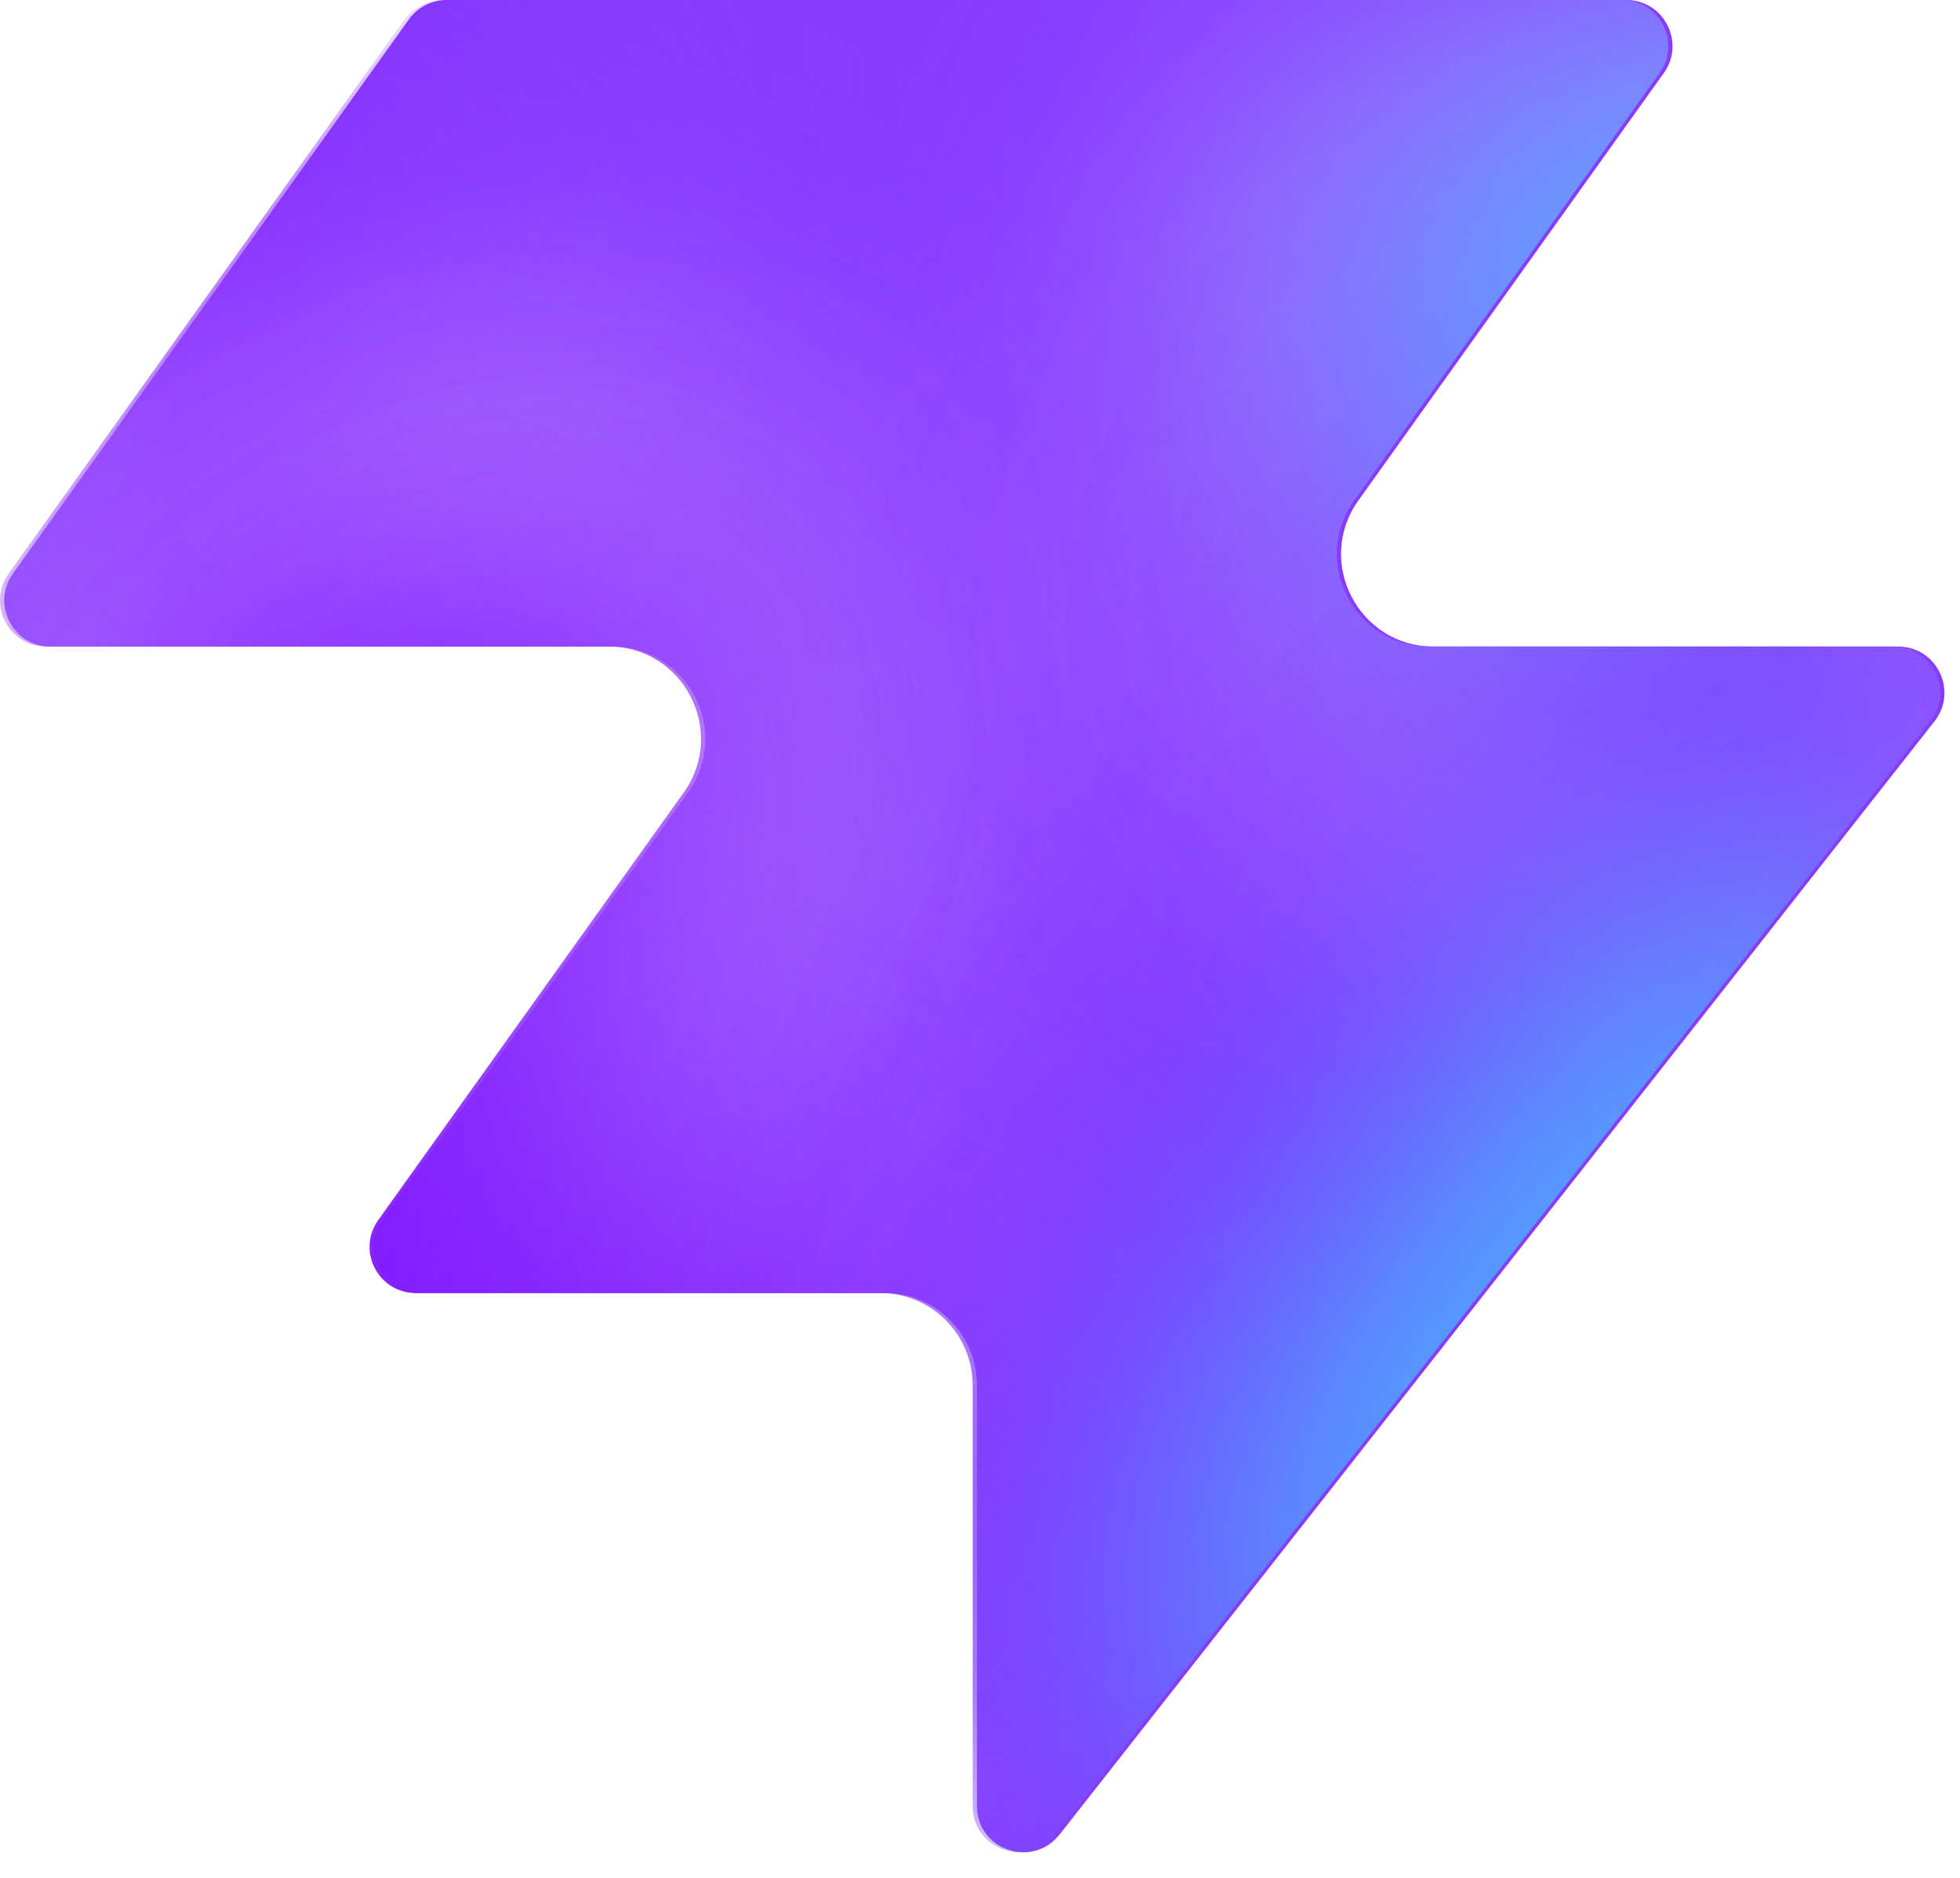
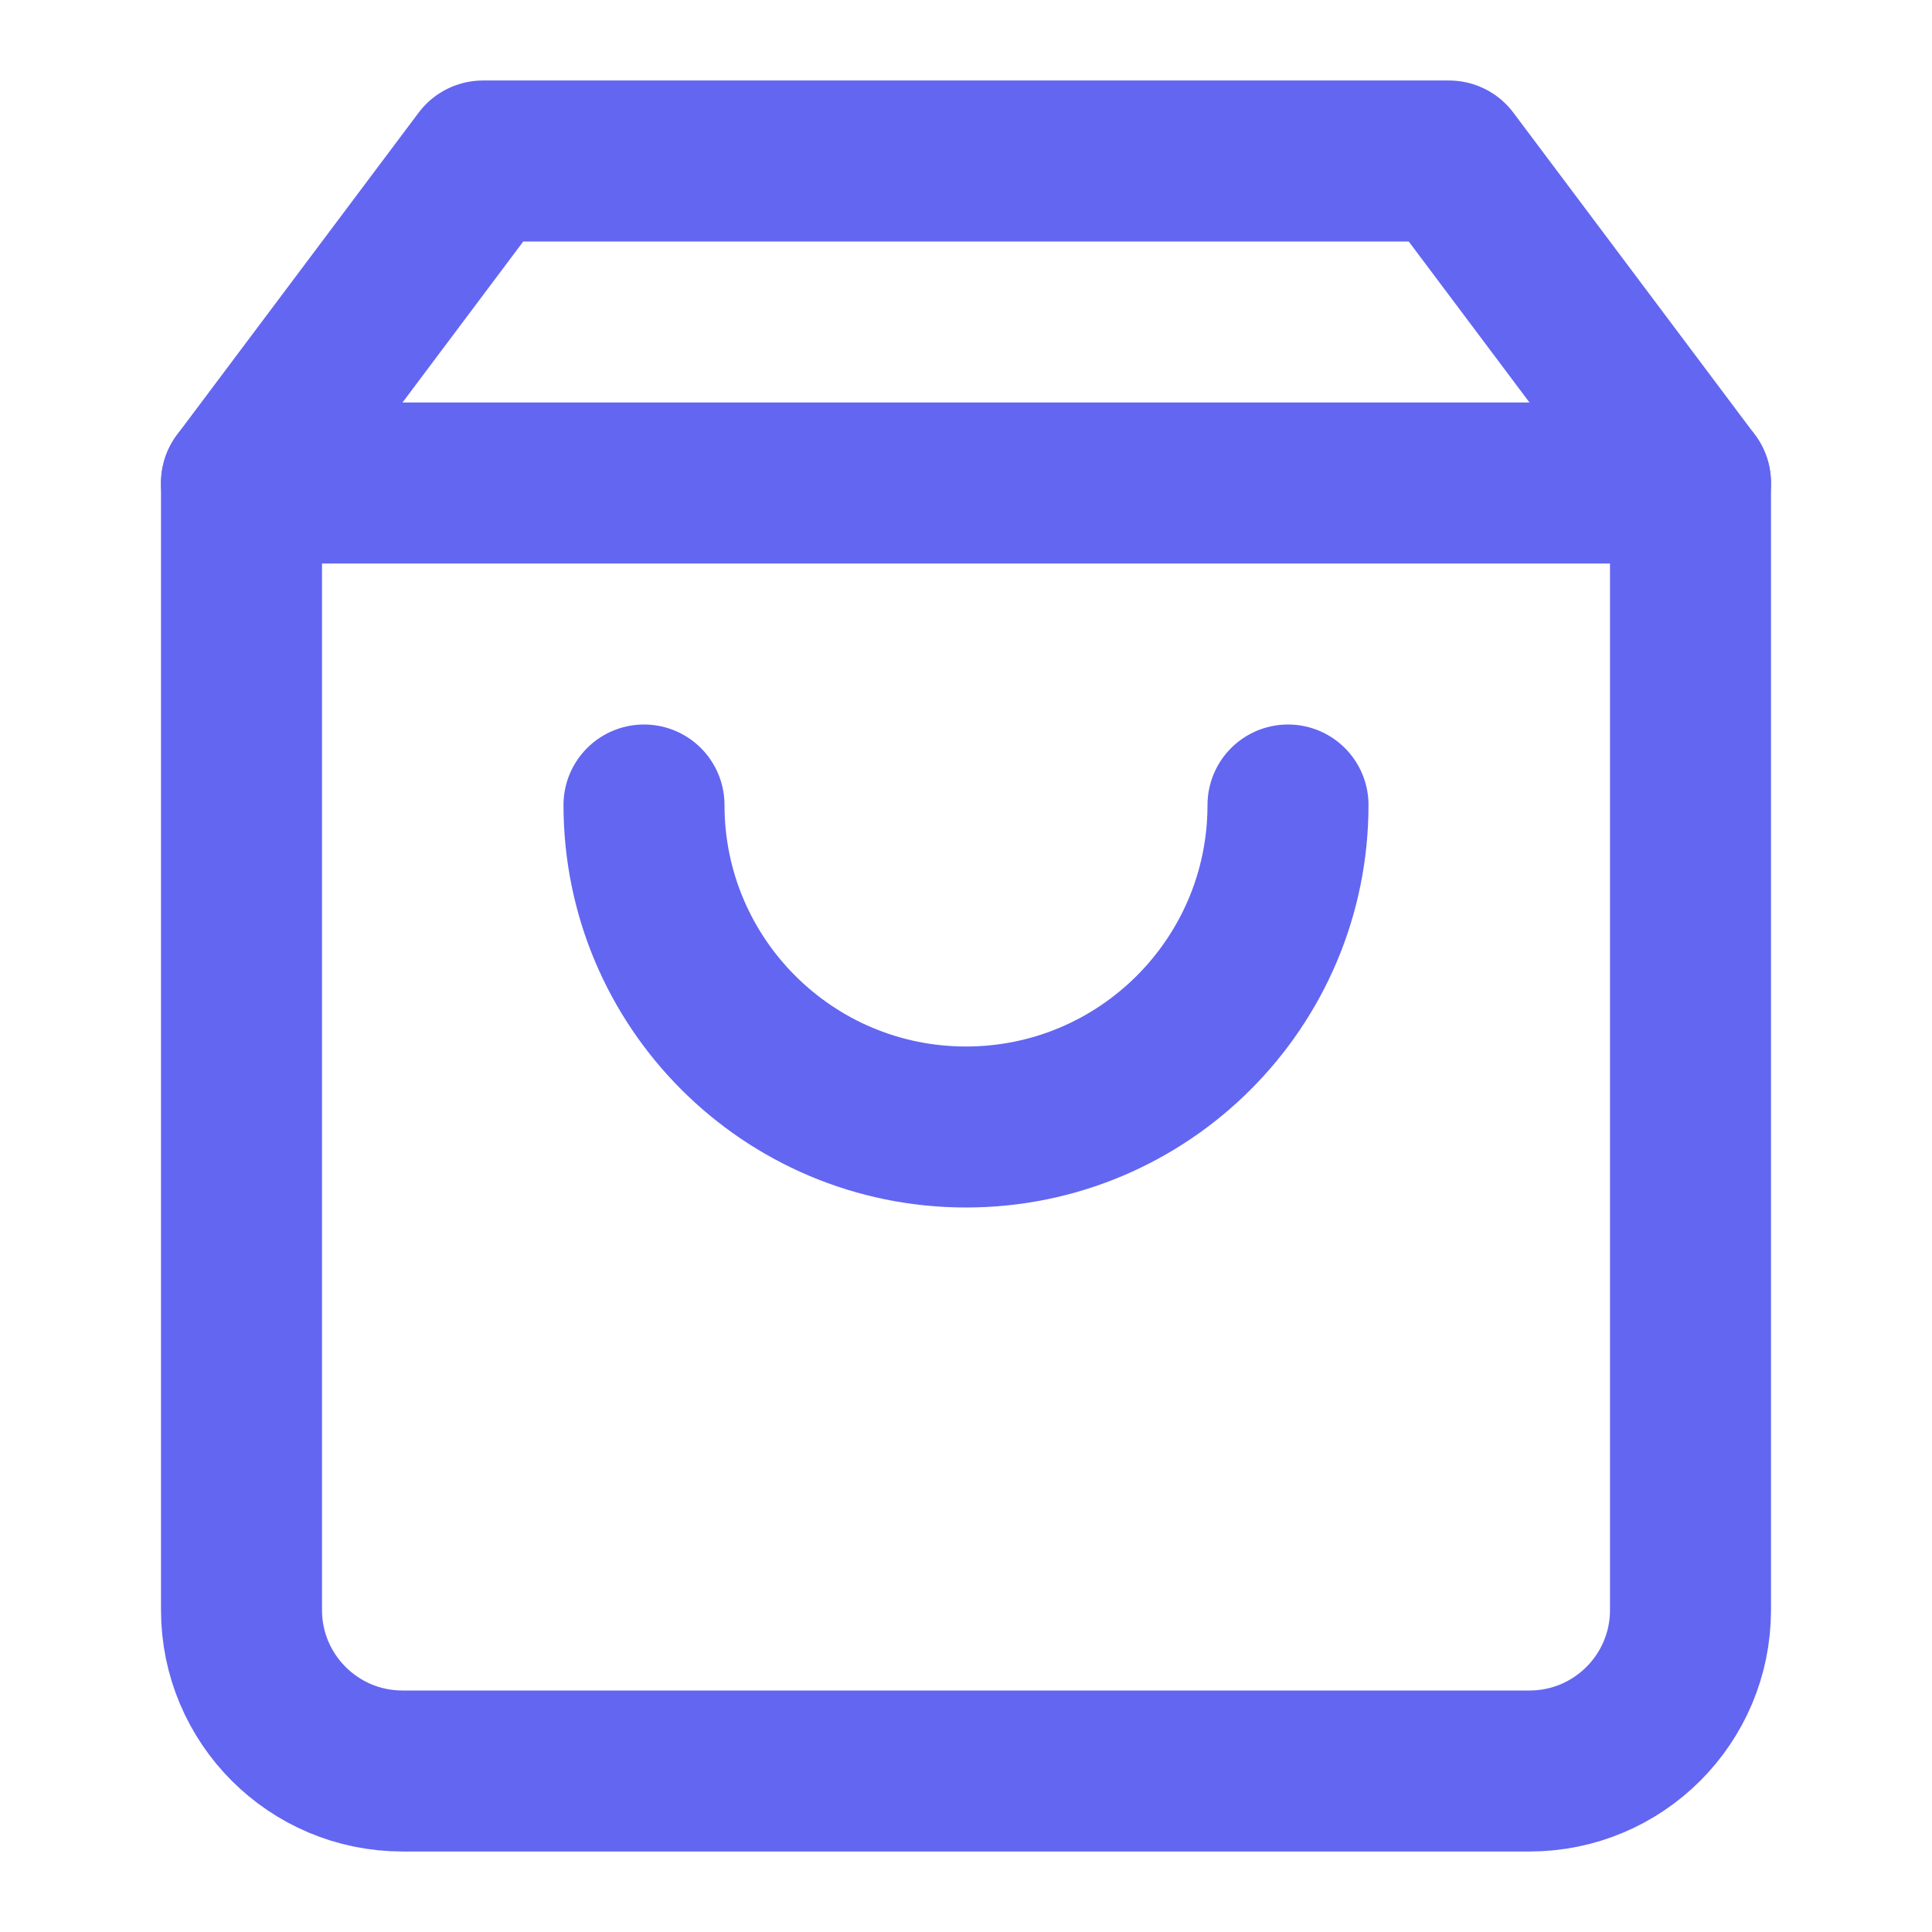
- <svg xmlns="http://www.w3.org/2000/svg" width="48" height="46" fill="none" viewBox="0 0 48 46">
-   <path fill="#863bff" d="M25.946 44.938c-.664.845-2.021.375-2.021-.698V33.937a2.26 2.26 0 0 0-2.262-2.262H10.287c-.92 0-1.456-1.04-.92-1.788l7.48-10.471c1.07-1.497 0-3.578-1.842-3.578H1.237c-.92 0-1.456-1.04-.92-1.788L10.013.474c.214-.297.556-.474.92-.474h28.894c.92 0 1.456 1.04.92 1.788l-7.48 10.471c-1.07 1.498 0 3.579 1.842 3.579h11.377c.943 0 1.473 1.088.89 1.83L25.947 44.94z" style="fill:#863bff;fill:color(display-p3 .525 .23 1);fill-opacity:1" />
-   <mask id="a" width="48" height="46" x="0" y="0" maskUnits="userSpaceOnUse" style="mask-type:alpha">
-     <path fill="#000" d="M25.842 44.938c-.664.844-2.021.375-2.021-.698V33.937a2.26 2.26 0 0 0-2.262-2.262H10.183c-.92 0-1.456-1.04-.92-1.788l7.48-10.471c1.07-1.498 0-3.579-1.842-3.579H1.133c-.92 0-1.456-1.04-.92-1.787L9.91.473c.214-.297.556-.474.92-.474h28.894c.92 0 1.456 1.04.92 1.788l-7.48 10.471c-1.07 1.498 0 3.578 1.842 3.578h11.377c.943 0 1.473 1.088.89 1.832L25.843 44.94z" style="fill:#000;fill-opacity:1" />
-   </mask>
-   <g mask="url(#a)">
-     <g filter="url(#b)">
-       <ellipse cx="5.508" cy="14.704" fill="#ede6ff" rx="5.508" ry="14.704" style="fill:#ede6ff;fill:color(display-p3 .927 .903 1);fill-opacity:1" transform="matrix(.00324 1 1 -.00324 -4.47 31.516)" />
-     </g>
-     <g filter="url(#c)">
-       <ellipse cx="10.399" cy="29.851" fill="#ede6ff" rx="10.399" ry="29.851" style="fill:#ede6ff;fill:color(display-p3 .927 .903 1);fill-opacity:1" transform="matrix(.00324 1 1 -.00324 -39.328 7.883)" />
-     </g>
-     <g filter="url(#d)">
-       <ellipse cx="5.508" cy="30.487" fill="#7e14ff" rx="5.508" ry="30.487" style="fill:#7e14ff;fill:color(display-p3 .492 .077 1);fill-opacity:1" transform="rotate(89.814 -25.913 -14.639)scale(1 -1)" />
-     </g>
-     <g filter="url(#e)">
-       <ellipse cx="5.508" cy="30.599" fill="#7e14ff" rx="5.508" ry="30.599" style="fill:#7e14ff;fill:color(display-p3 .492 .077 1);fill-opacity:1" transform="rotate(89.814 -32.644 -3.334)scale(1 -1)" />
-     </g>
-     <g filter="url(#f)">
-       <ellipse cx="5.508" cy="30.599" fill="#7e14ff" rx="5.508" ry="30.599" style="fill:#7e14ff;fill:color(display-p3 .492 .077 1);fill-opacity:1" transform="matrix(.00324 1 1 -.00324 -34.34 30.47)" />
-     </g>
-     <g filter="url(#g)">
-       <ellipse cx="14.072" cy="22.078" fill="#ede6ff" rx="14.072" ry="22.078" style="fill:#ede6ff;fill:color(display-p3 .927 .903 1);fill-opacity:1" transform="rotate(93.35 24.506 48.493)scale(-1 1)" />
-     </g>
-     <g filter="url(#h)">
-       <ellipse cx="3.47" cy="21.501" fill="#7e14ff" rx="3.47" ry="21.501" style="fill:#7e14ff;fill:color(display-p3 .492 .077 1);fill-opacity:1" transform="rotate(89.009 28.708 47.59)scale(-1 1)" />
-     </g>
-     <g filter="url(#i)">
-       <ellipse cx="3.47" cy="21.501" fill="#7e14ff" rx="3.47" ry="21.501" style="fill:#7e14ff;fill:color(display-p3 .492 .077 1);fill-opacity:1" transform="rotate(89.009 28.708 47.59)scale(-1 1)" />
-     </g>
-     <g filter="url(#j)">
-       <ellipse cx=".387" cy="8.972" fill="#7e14ff" rx="4.407" ry="29.108" style="fill:#7e14ff;fill:color(display-p3 .492 .077 1);fill-opacity:1" transform="rotate(39.51 .387 8.972)" />
-     </g>
-     <g filter="url(#k)">
-       <ellipse cx="47.523" cy="-6.092" fill="#7e14ff" rx="4.407" ry="29.108" style="fill:#7e14ff;fill:color(display-p3 .492 .077 1);fill-opacity:1" transform="rotate(37.892 47.523 -6.092)" />
-     </g>
-     <g filter="url(#l)">
-       <ellipse cx="41.412" cy="6.333" fill="#47bfff" rx="5.971" ry="9.665" style="fill:#47bfff;fill:color(display-p3 .28 .748 1);fill-opacity:1" transform="rotate(37.892 41.412 6.333)" />
-     </g>
-     <g filter="url(#m)">
-       <ellipse cx="-1.879" cy="38.332" fill="#7e14ff" rx="4.407" ry="29.108" style="fill:#7e14ff;fill:color(display-p3 .492 .077 1);fill-opacity:1" transform="rotate(37.892 -1.88 38.332)" />
-     </g>
-     <g filter="url(#n)">
-       <ellipse cx="-1.879" cy="38.332" fill="#7e14ff" rx="4.407" ry="29.108" style="fill:#7e14ff;fill:color(display-p3 .492 .077 1);fill-opacity:1" transform="rotate(37.892 -1.88 38.332)" />
-     </g>
-     <g filter="url(#o)">
-       <ellipse cx="35.651" cy="29.907" fill="#7e14ff" rx="4.407" ry="29.108" style="fill:#7e14ff;fill:color(display-p3 .492 .077 1);fill-opacity:1" transform="rotate(37.892 35.651 29.907)" />
-     </g>
-     <g filter="url(#p)">
-       <ellipse cx="38.418" cy="32.4" fill="#47bfff" rx="5.971" ry="15.297" style="fill:#47bfff;fill:color(display-p3 .28 .748 1);fill-opacity:1" transform="rotate(37.892 38.418 32.4)" />
-     </g>
-   </g>
-   <defs>
-     <filter id="b" width="60.045" height="41.654" x="-19.77" y="16.149" color-interpolation-filters="sRGB" filterUnits="userSpaceOnUse">
-       <feFlood flood-opacity="0" result="BackgroundImageFix" />
-       <feBlend in="SourceGraphic" in2="BackgroundImageFix" result="shape" />
-       <feGaussianBlur result="effect1_foregroundBlur_2002_17158" stdDeviation="7.659" />
-     </filter>
-     <filter id="c" width="90.34" height="51.437" x="-54.613" y="-7.533" color-interpolation-filters="sRGB" filterUnits="userSpaceOnUse">
-       <feFlood flood-opacity="0" result="BackgroundImageFix" />
-       <feBlend in="SourceGraphic" in2="BackgroundImageFix" result="shape" />
-       <feGaussianBlur result="effect1_foregroundBlur_2002_17158" stdDeviation="7.659" />
-     </filter>
-     <filter id="d" width="79.355" height="29.4" x="-49.64" y="2.03" color-interpolation-filters="sRGB" filterUnits="userSpaceOnUse">
-       <feFlood flood-opacity="0" result="BackgroundImageFix" />
-       <feBlend in="SourceGraphic" in2="BackgroundImageFix" result="shape" />
-       <feGaussianBlur result="effect1_foregroundBlur_2002_17158" stdDeviation="4.596" />
-     </filter>
-     <filter id="e" width="79.579" height="29.4" x="-45.045" y="20.029" color-interpolation-filters="sRGB" filterUnits="userSpaceOnUse">
-       <feFlood flood-opacity="0" result="BackgroundImageFix" />
-       <feBlend in="SourceGraphic" in2="BackgroundImageFix" result="shape" />
-       <feGaussianBlur result="effect1_foregroundBlur_2002_17158" stdDeviation="4.596" />
-     </filter>
-     <filter id="f" width="79.579" height="29.4" x="-43.513" y="21.178" color-interpolation-filters="sRGB" filterUnits="userSpaceOnUse">
-       <feFlood flood-opacity="0" result="BackgroundImageFix" />
-       <feBlend in="SourceGraphic" in2="BackgroundImageFix" result="shape" />
-       <feGaussianBlur result="effect1_foregroundBlur_2002_17158" stdDeviation="4.596" />
-     </filter>
-     <filter id="g" width="74.749" height="58.852" x="15.756" y="-17.901" color-interpolation-filters="sRGB" filterUnits="userSpaceOnUse">
-       <feFlood flood-opacity="0" result="BackgroundImageFix" />
-       <feBlend in="SourceGraphic" in2="BackgroundImageFix" result="shape" />
-       <feGaussianBlur result="effect1_foregroundBlur_2002_17158" stdDeviation="7.659" />
-     </filter>
-     <filter id="h" width="61.377" height="25.362" x="23.548" y="2.284" color-interpolation-filters="sRGB" filterUnits="userSpaceOnUse">
-       <feFlood flood-opacity="0" result="BackgroundImageFix" />
-       <feBlend in="SourceGraphic" in2="BackgroundImageFix" result="shape" />
-       <feGaussianBlur result="effect1_foregroundBlur_2002_17158" stdDeviation="4.596" />
-     </filter>
-     <filter id="i" width="61.377" height="25.362" x="23.548" y="2.284" color-interpolation-filters="sRGB" filterUnits="userSpaceOnUse">
-       <feFlood flood-opacity="0" result="BackgroundImageFix" />
-       <feBlend in="SourceGraphic" in2="BackgroundImageFix" result="shape" />
-       <feGaussianBlur result="effect1_foregroundBlur_2002_17158" stdDeviation="4.596" />
-     </filter>
-     <filter id="j" width="56.045" height="63.649" x="-27.636" y="-22.853" color-interpolation-filters="sRGB" filterUnits="userSpaceOnUse">
-       <feFlood flood-opacity="0" result="BackgroundImageFix" />
-       <feBlend in="SourceGraphic" in2="BackgroundImageFix" result="shape" />
-       <feGaussianBlur result="effect1_foregroundBlur_2002_17158" stdDeviation="4.596" />
-     </filter>
-     <filter id="k" width="54.814" height="64.646" x="20.116" y="-38.415" color-interpolation-filters="sRGB" filterUnits="userSpaceOnUse">
-       <feFlood flood-opacity="0" result="BackgroundImageFix" />
-       <feBlend in="SourceGraphic" in2="BackgroundImageFix" result="shape" />
-       <feGaussianBlur result="effect1_foregroundBlur_2002_17158" stdDeviation="4.596" />
-     </filter>
-     <filter id="l" width="33.541" height="35.313" x="24.641" y="-11.323" color-interpolation-filters="sRGB" filterUnits="userSpaceOnUse">
-       <feFlood flood-opacity="0" result="BackgroundImageFix" />
-       <feBlend in="SourceGraphic" in2="BackgroundImageFix" result="shape" />
-       <feGaussianBlur result="effect1_foregroundBlur_2002_17158" stdDeviation="4.596" />
-     </filter>
-     <filter id="m" width="54.814" height="64.646" x="-29.286" y="6.009" color-interpolation-filters="sRGB" filterUnits="userSpaceOnUse">
-       <feFlood flood-opacity="0" result="BackgroundImageFix" />
-       <feBlend in="SourceGraphic" in2="BackgroundImageFix" result="shape" />
-       <feGaussianBlur result="effect1_foregroundBlur_2002_17158" stdDeviation="4.596" />
-     </filter>
-     <filter id="n" width="54.814" height="64.646" x="-29.286" y="6.009" color-interpolation-filters="sRGB" filterUnits="userSpaceOnUse">
-       <feFlood flood-opacity="0" result="BackgroundImageFix" />
-       <feBlend in="SourceGraphic" in2="BackgroundImageFix" result="shape" />
-       <feGaussianBlur result="effect1_foregroundBlur_2002_17158" stdDeviation="4.596" />
-     </filter>
-     <filter id="o" width="54.814" height="64.646" x="8.244" y="-2.416" color-interpolation-filters="sRGB" filterUnits="userSpaceOnUse">
-       <feFlood flood-opacity="0" result="BackgroundImageFix" />
-       <feBlend in="SourceGraphic" in2="BackgroundImageFix" result="shape" />
-       <feGaussianBlur result="effect1_foregroundBlur_2002_17158" stdDeviation="4.596" />
-     </filter>
-     <filter id="p" width="39.409" height="43.623" x="18.713" y="10.588" color-interpolation-filters="sRGB" filterUnits="userSpaceOnUse">
-       <feFlood flood-opacity="0" result="BackgroundImageFix" />
-       <feBlend in="SourceGraphic" in2="BackgroundImageFix" result="shape" />
-       <feGaussianBlur result="effect1_foregroundBlur_2002_17158" stdDeviation="4.596" />
-     </filter>
-   </defs>
+ <svg xmlns="http://www.w3.org/2000/svg" viewBox="0 0 24 24" fill="none" stroke="#6366f1" stroke-width="2" stroke-linecap="round" stroke-linejoin="round">
+   <path d="M6 2L3 6v14a2 2 0 0 0 2 2h14a2 2 0 0 0 2-2V6l-3-4z" />
+   <line x1="3" y1="6" x2="21" y2="6" />
+   <path d="M16 10a4 4 0 0 1-8 0" />
</svg>
